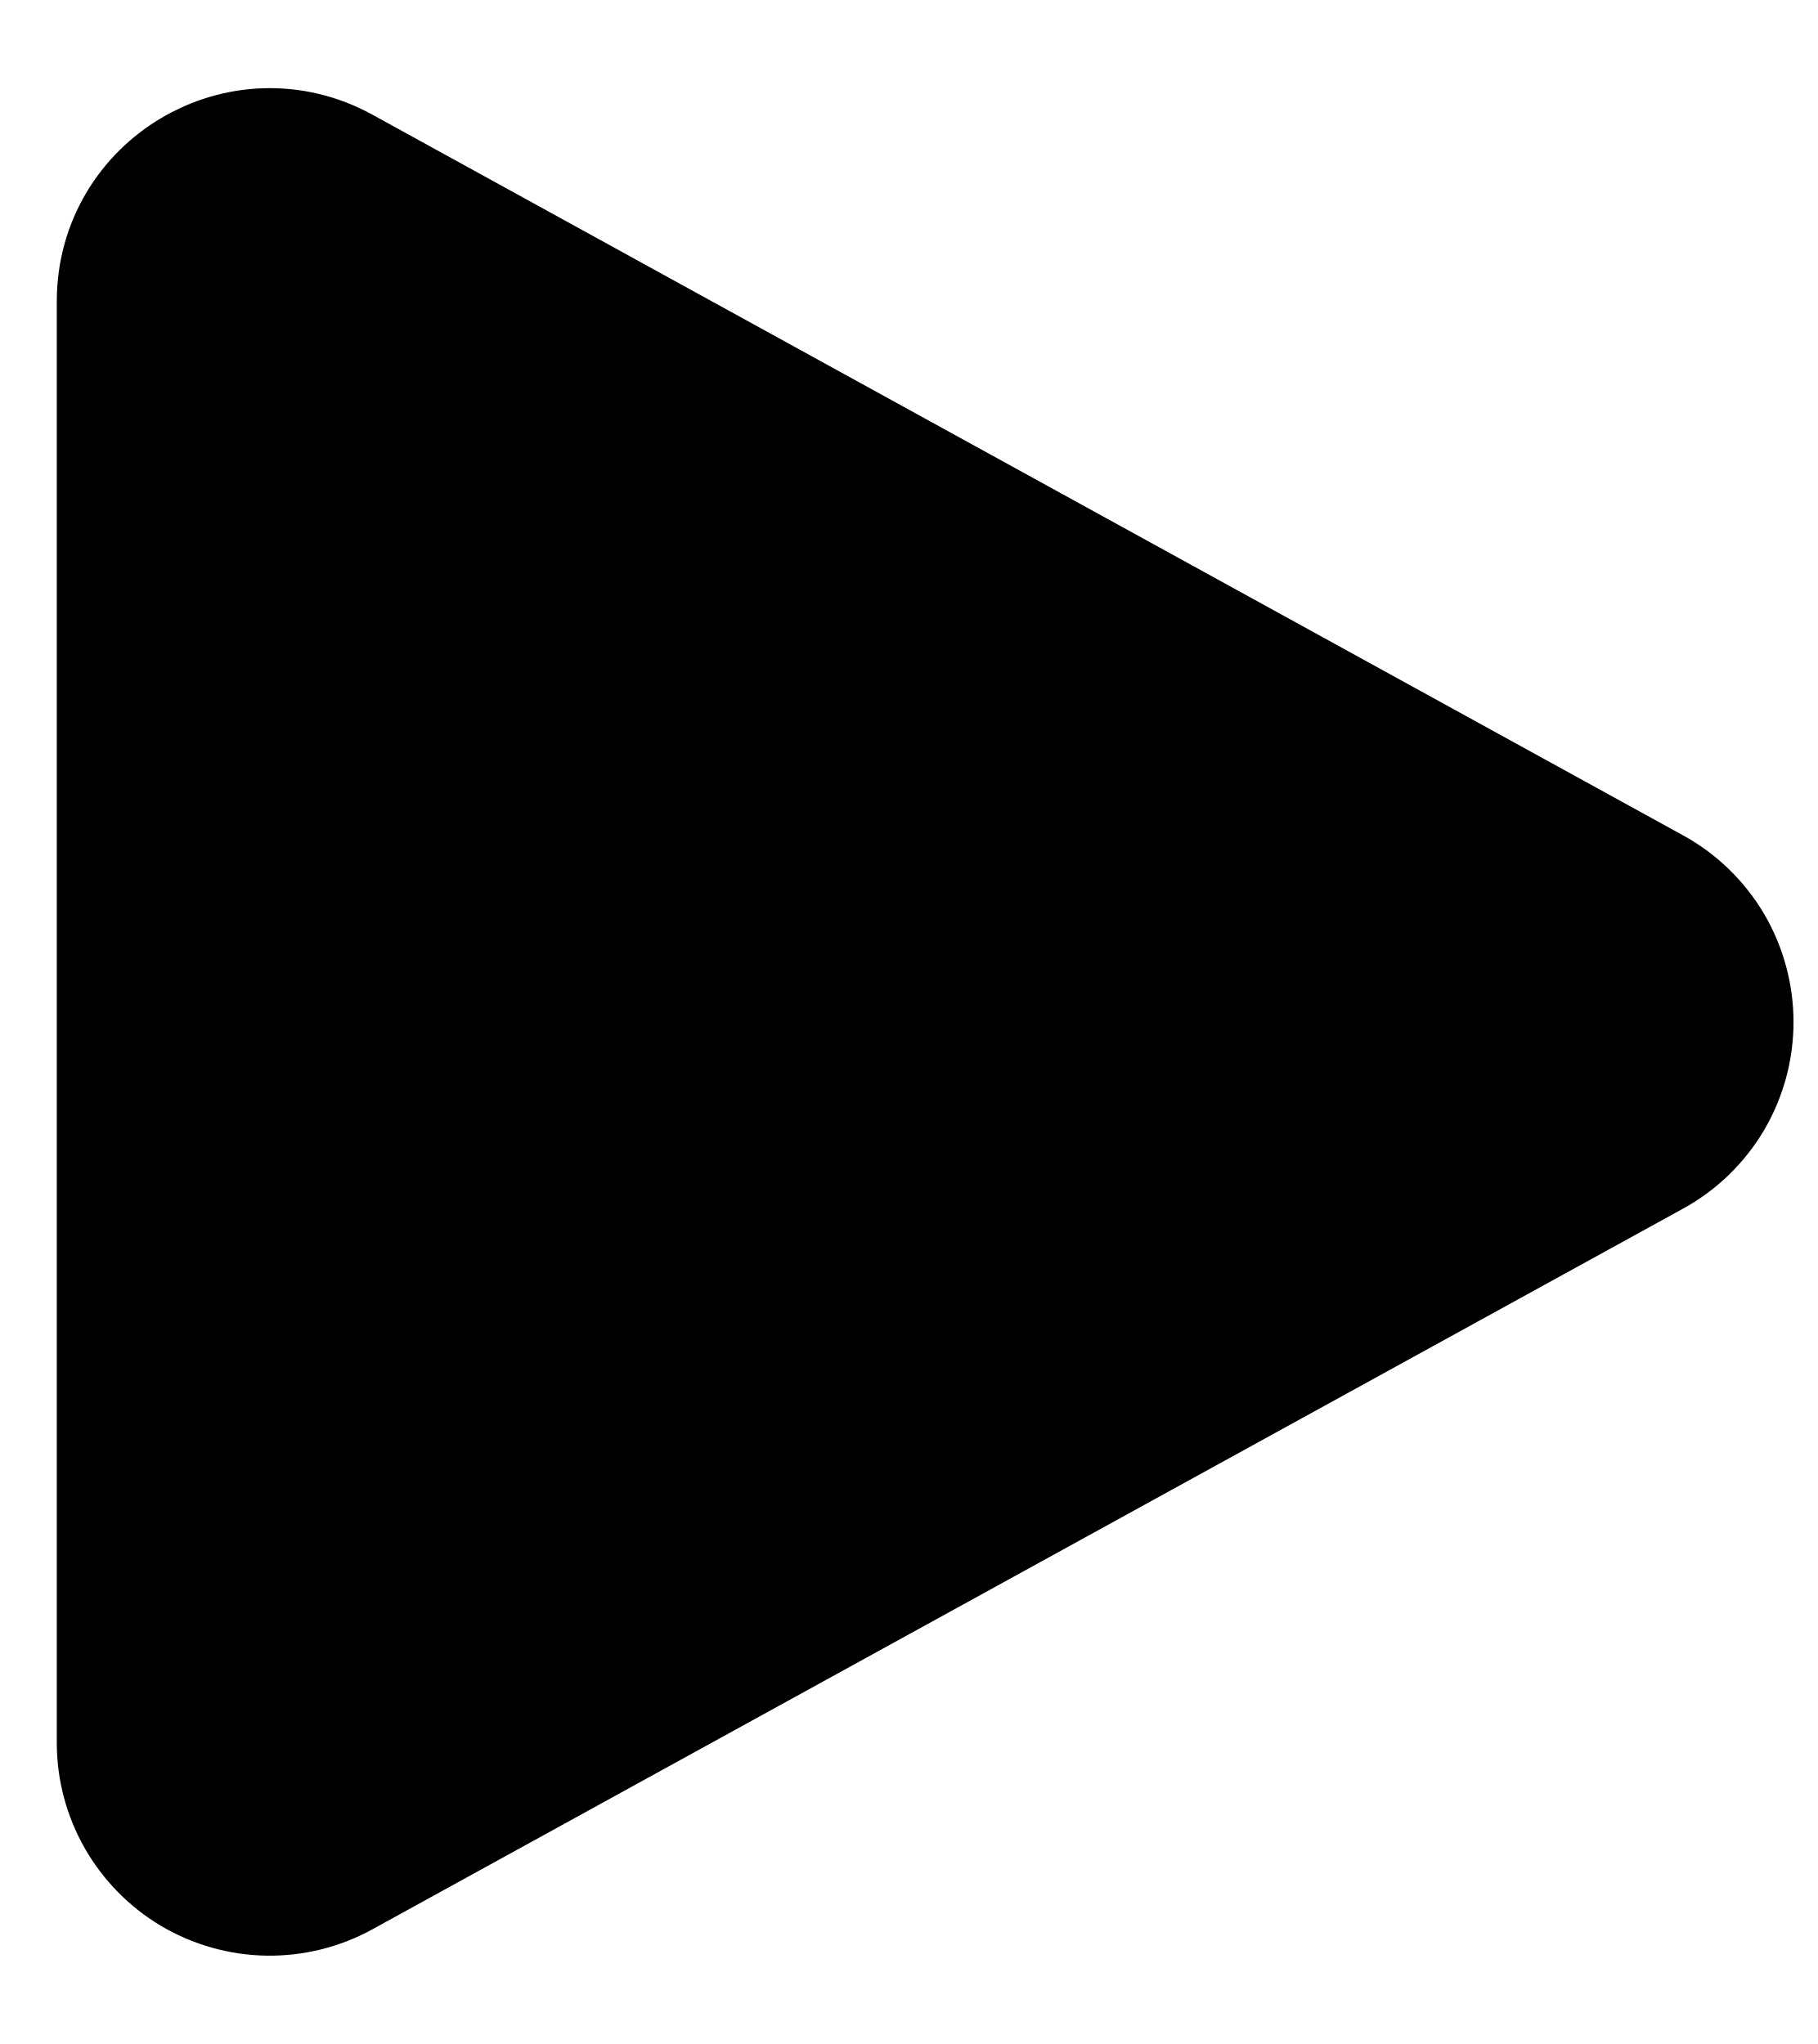
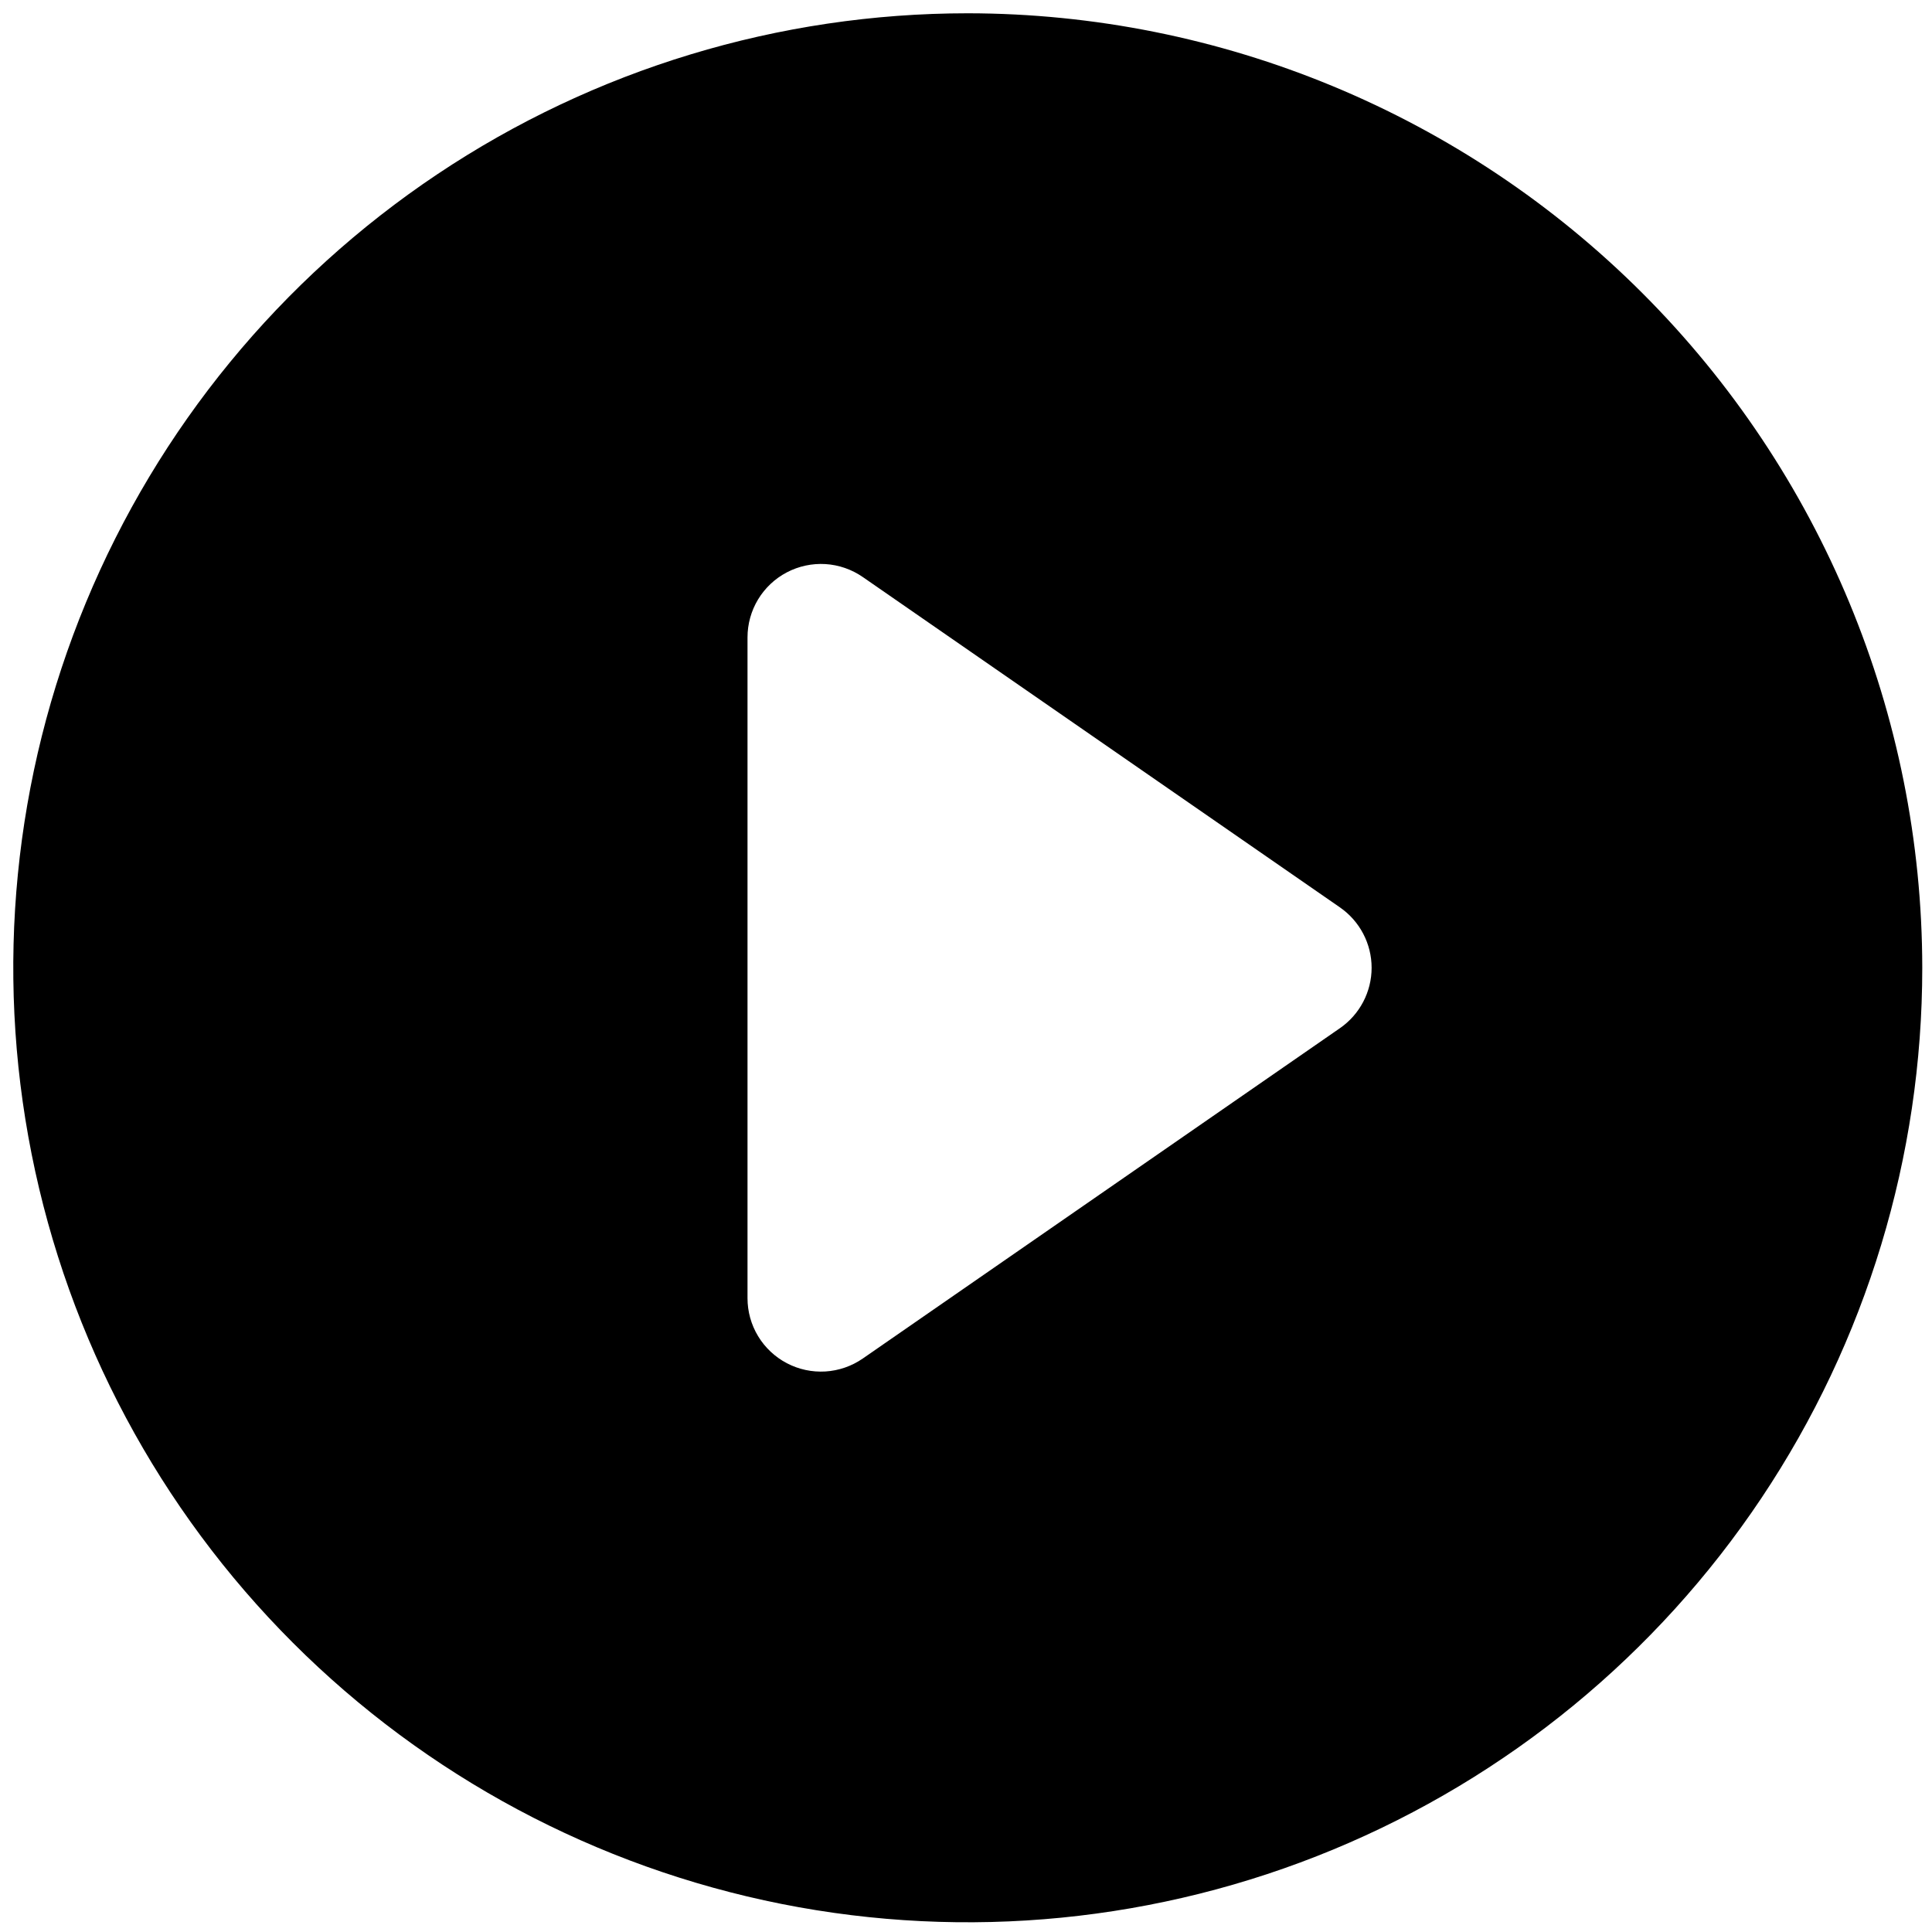
- <svg xmlns="http://www.w3.org/2000/svg" width="100%" height="100%" viewBox="0 0 16 18" fill="none">
-   <path d="M1.25 2.653C1.25 1.797 2.167 1.255 2.917 1.667L14.457 8.014C14.634 8.111 14.781 8.254 14.884 8.427C14.986 8.601 15.04 8.799 15.04 9C15.04 9.202 14.986 9.399 14.884 9.573C14.781 9.746 14.634 9.889 14.457 9.986L2.917 16.333C2.746 16.427 2.553 16.475 2.357 16.472C2.162 16.469 1.971 16.415 1.802 16.316C1.634 16.216 1.495 16.074 1.398 15.905C1.301 15.735 1.25 15.543 1.25 15.347V2.653Z" fill="currentColor" stroke="currentColor" stroke-width="1.5" stroke-linecap="round" stroke-linejoin="round" />
+ <svg xmlns="http://www.w3.org/2000/svg" width="56" height="56" viewBox="0 0 56 56" fill="none">
+   <path d="M28.052 0.385C22.579 0.385 17.23 2.007 12.681 5.047C8.131 8.088 4.585 12.409 2.491 17.464C0.397 22.519 -0.151 28.082 0.916 33.449C1.984 38.816 4.619 43.746 8.488 47.615C12.357 51.484 17.287 54.119 22.654 55.187C28.021 56.254 33.584 55.706 38.639 53.612C43.695 51.518 48.016 47.972 51.056 43.422C54.096 38.873 55.718 33.524 55.718 28.052C55.711 20.716 52.793 13.684 47.606 8.497C42.419 3.31 35.387 0.393 28.052 0.385ZM38.839 29.802L25.006 39.379C24.686 39.6 24.312 39.729 23.925 39.753C23.537 39.776 23.151 39.694 22.807 39.513C22.463 39.333 22.175 39.062 21.974 38.73C21.773 38.398 21.667 38.017 21.667 37.629V18.475C21.667 18.086 21.773 17.706 21.974 17.373C22.175 17.041 22.463 16.77 22.807 16.59C23.151 16.41 23.537 16.327 23.925 16.35C24.312 16.374 24.686 16.503 25.006 16.724L38.839 26.301C39.122 26.497 39.353 26.759 39.513 27.063C39.673 27.368 39.757 27.707 39.757 28.052C39.757 28.396 39.673 28.735 39.513 29.04C39.353 29.345 39.122 29.606 38.839 29.802Z" fill="black" />
</svg>
